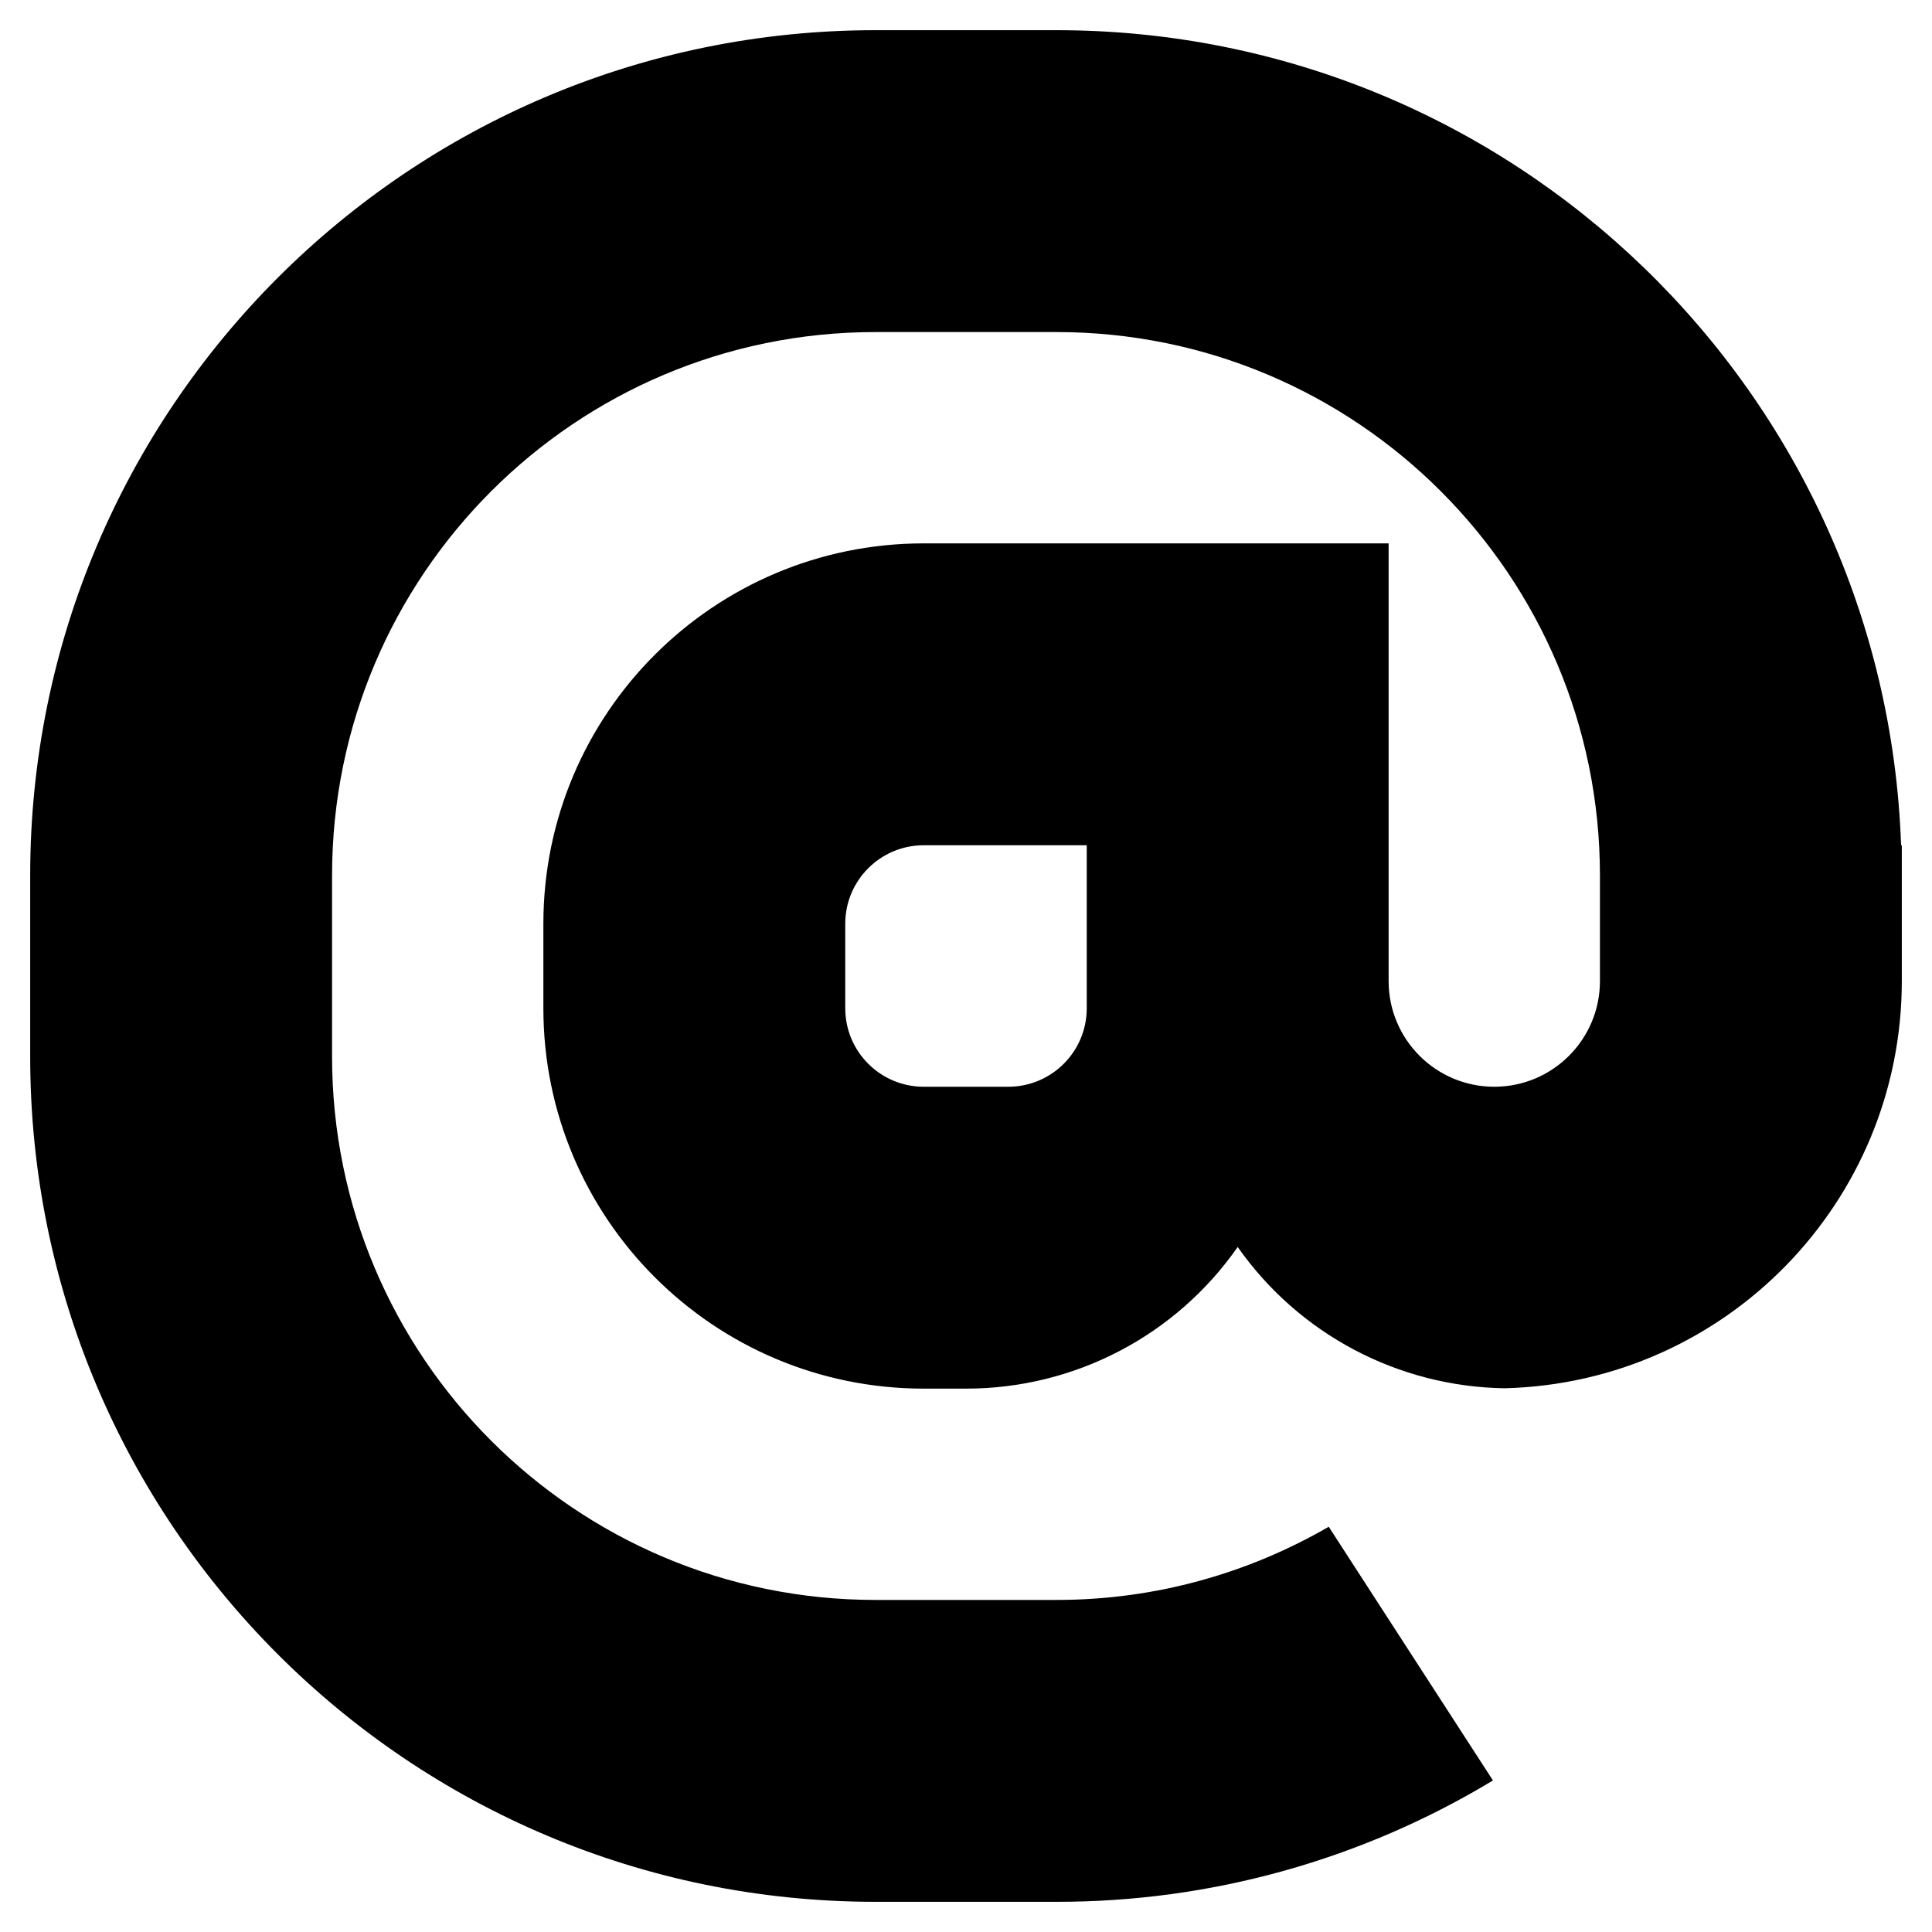
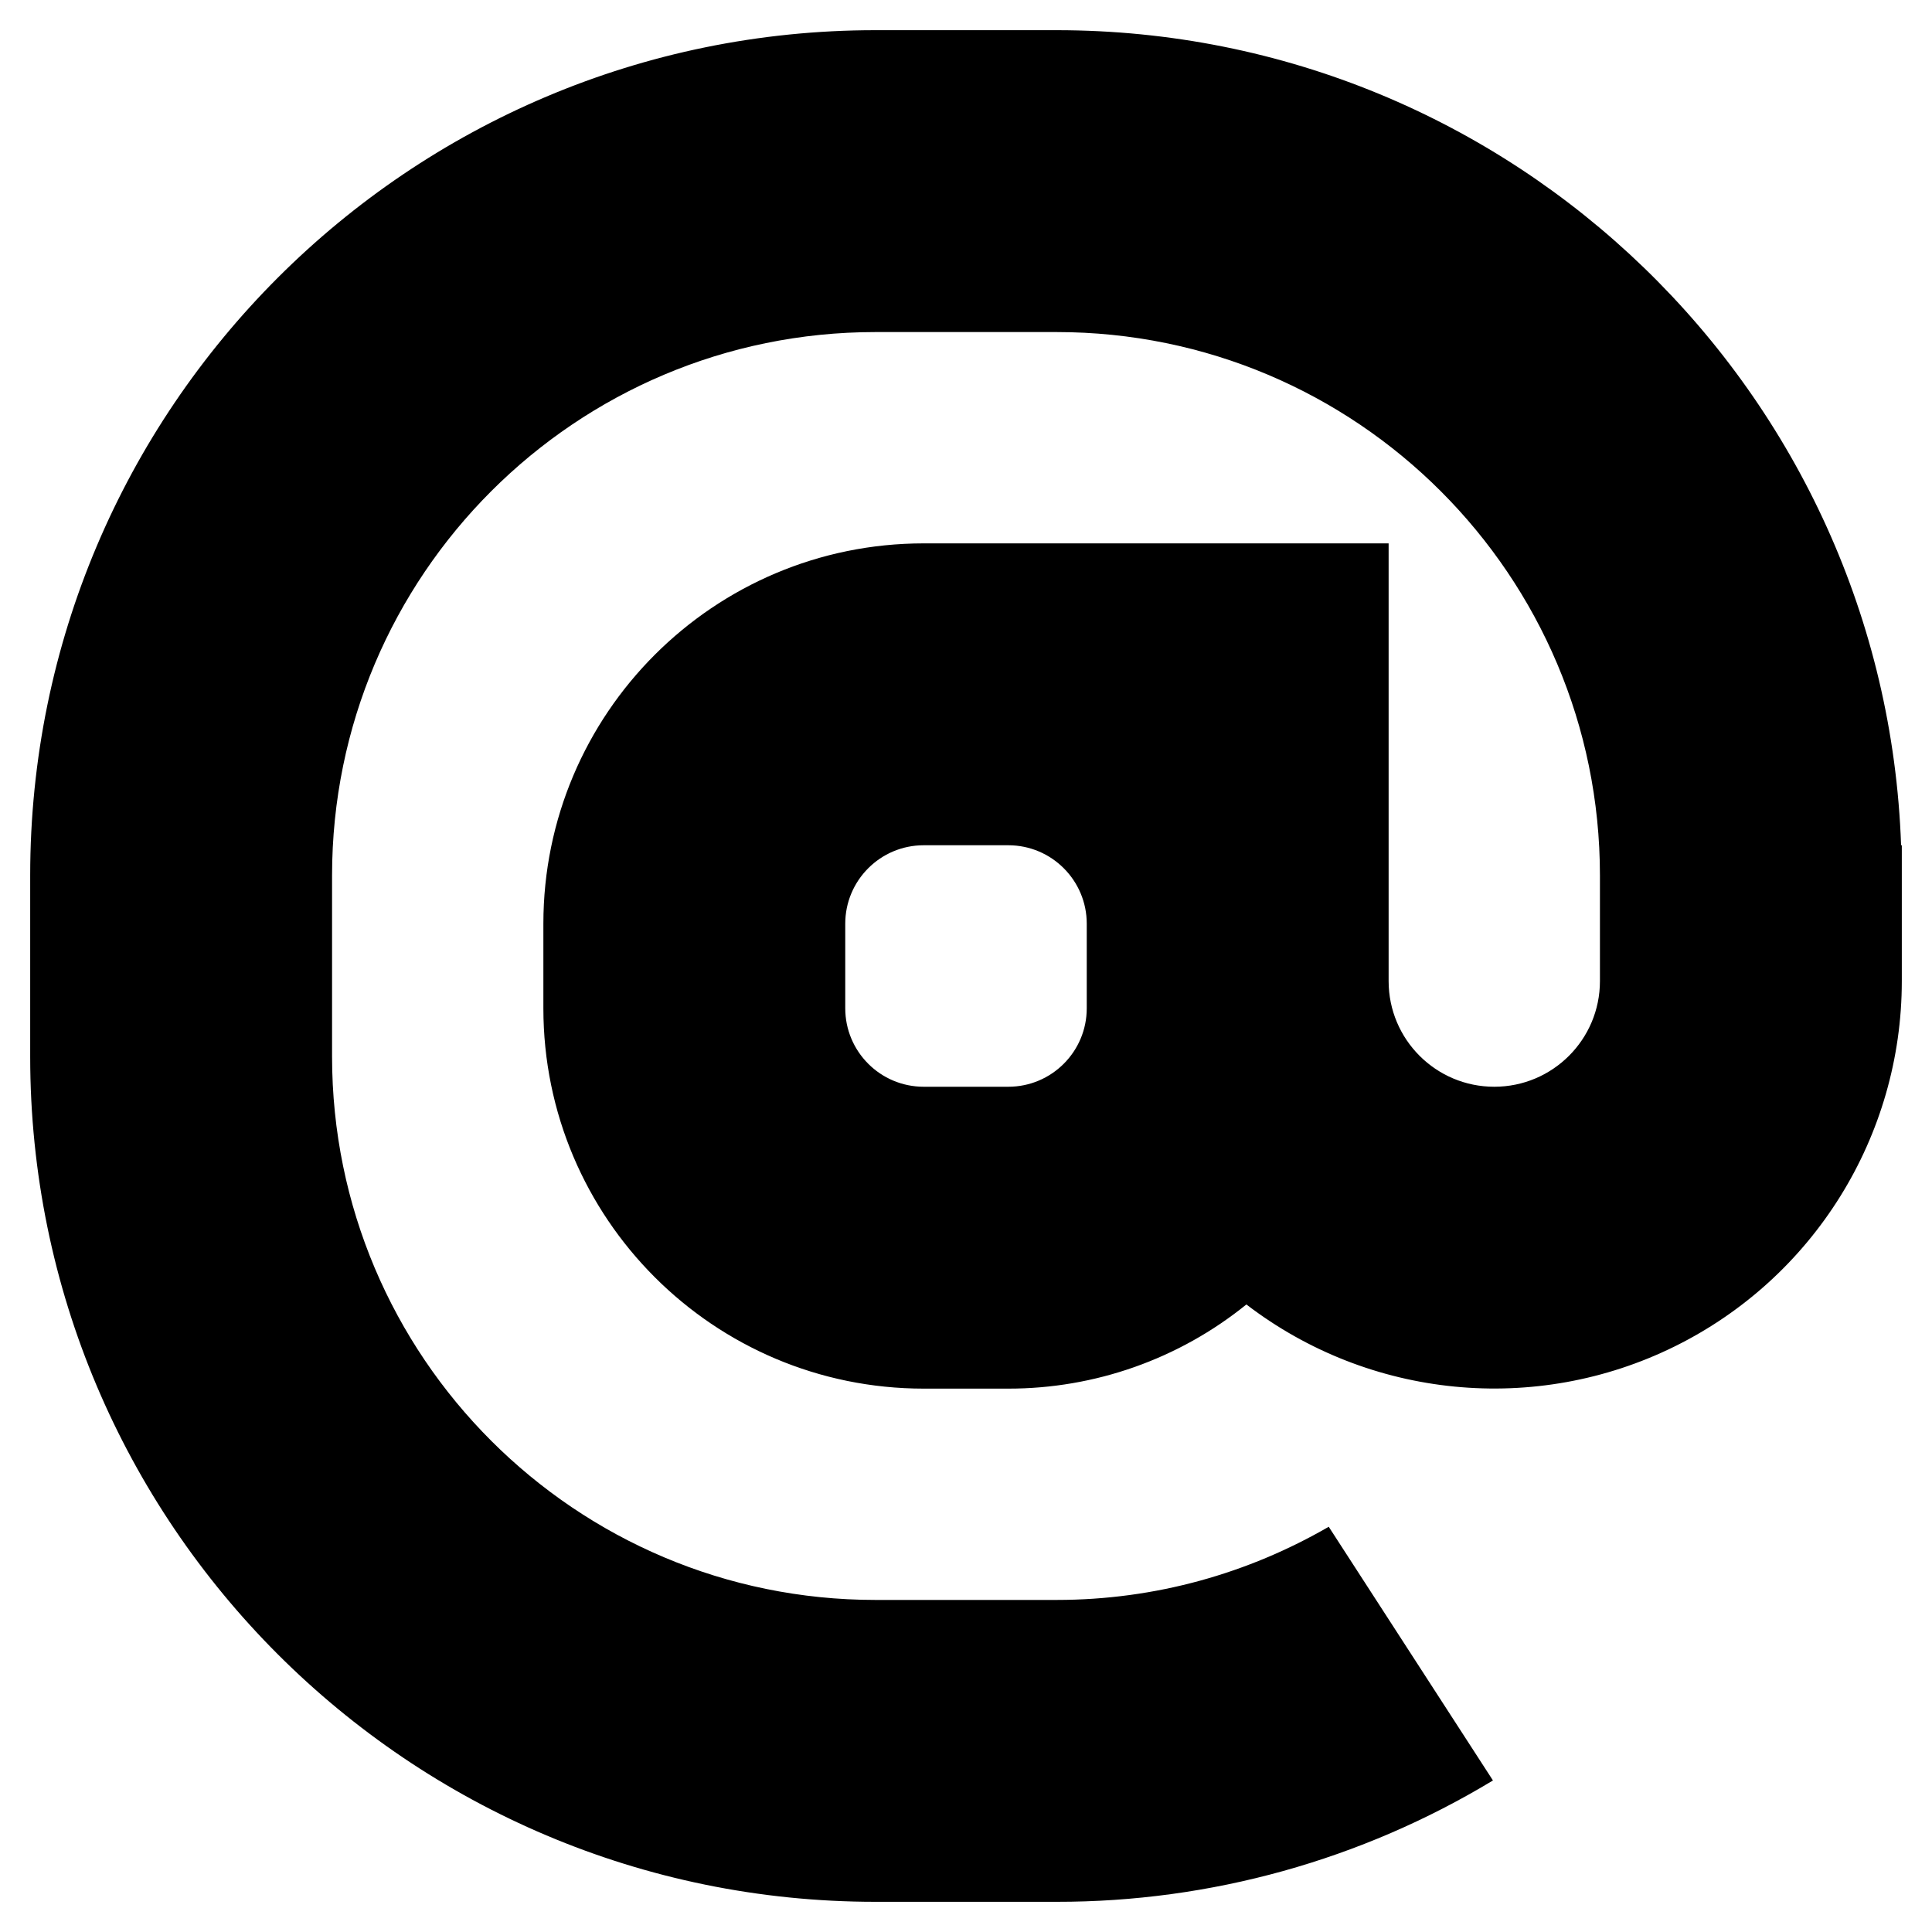
<svg xmlns="http://www.w3.org/2000/svg" viewBox="0 0 16 16" fill="currentColor">
-   <path d="M8.75.25c3.782 0 6.863 3 6.994 6.75h.006v1.125a3.374 3.374 0 0 1-3.288 3.372 2.75 2.75 0 0 1-2.212-1.17A2.74 2.74 0 0 1 8 11.5h-.35A3.15 3.15 0 0 1 4.5 8.35v-.7A3.15 3.15 0 0 1 7.65 4.5h3.85v3.625a.875.875 0 0 0 1.75 0V7.25a4.5 4.5 0 0 0-4.5-4.5h-1.5a4.5 4.5 0 0 0-4.5 4.5v1.5a4.5 4.5 0 0 0 4.5 4.5h1.5c.822 0 1.59-.222 2.254-.606l1.36 2.101A6.97 6.97 0 0 1 8.75 15.75h-1.5a7 7 0 0 1-7-7v-1.5a7 7 0 0 1 7-7zM7.65 7a.65.65 0 0 0-.65.65v.7c0 .359.291.65.65.65h.7A.65.65 0 0 0 9 8.35V7z" />
+   <path d="M8.75.25c3.782 0 6.863 3 6.994 6.75h.006v1.125a3.375 3.375 0 0 1-5.428 2.678 3.13 3.13 0 0 1-1.972.697h-.7A3.15 3.15 0 0 1 4.5 8.35v-.7A3.15 3.15 0 0 1 7.65 4.5h3.85v3.625a.875.875 0 0 0 1.75 0V7.25a4.5 4.5 0 0 0-4.5-4.5h-1.5a4.5 4.5 0 0 0-4.5 4.5v1.5a4.5 4.5 0 0 0 4.5 4.5h1.5c.822 0 1.59-.222 2.254-.606l1.36 2.101A6.97 6.97 0 0 1 8.75 15.75h-1.5a7 7 0 0 1-7-7v-1.5a7 7 0 0 1 7-7zM7.65 7a.65.65 0 0 0-.65.65v.7c0 .359.291.65.65.65h.7A.65.65 0 0 0 9 8.35v-.7A.65.65 0 0 0 8.35 7z" />
</svg>
